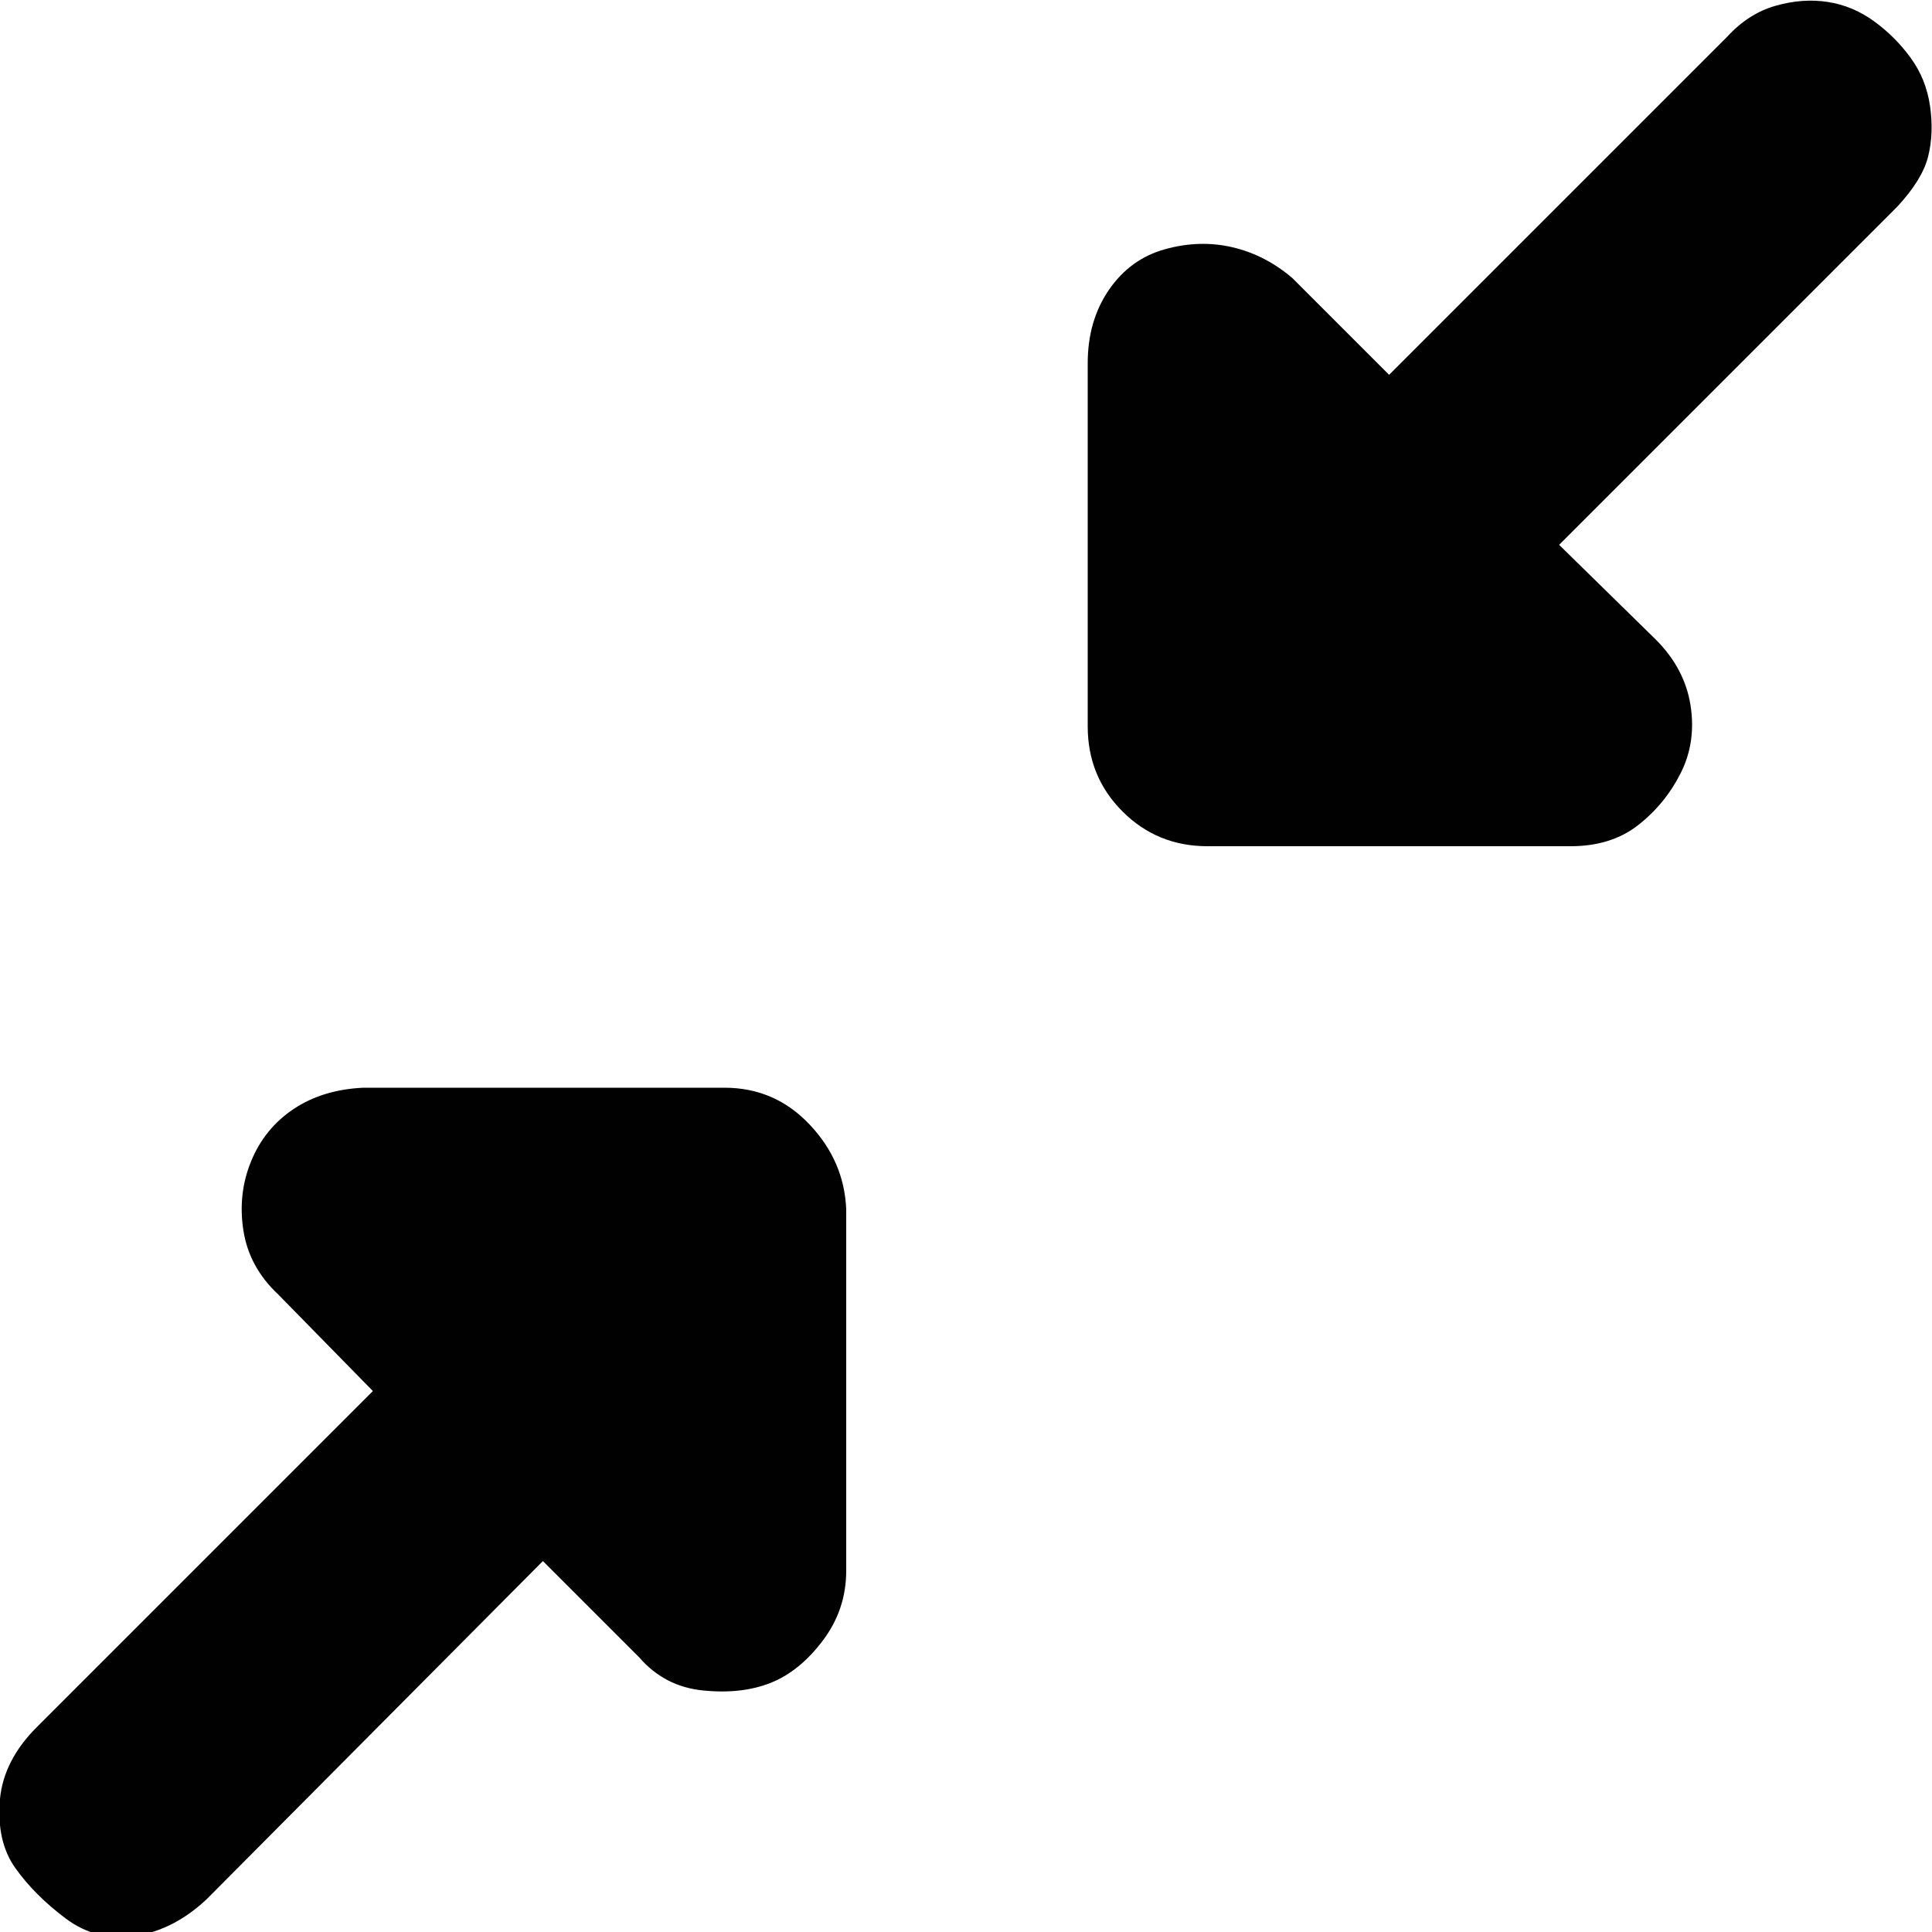
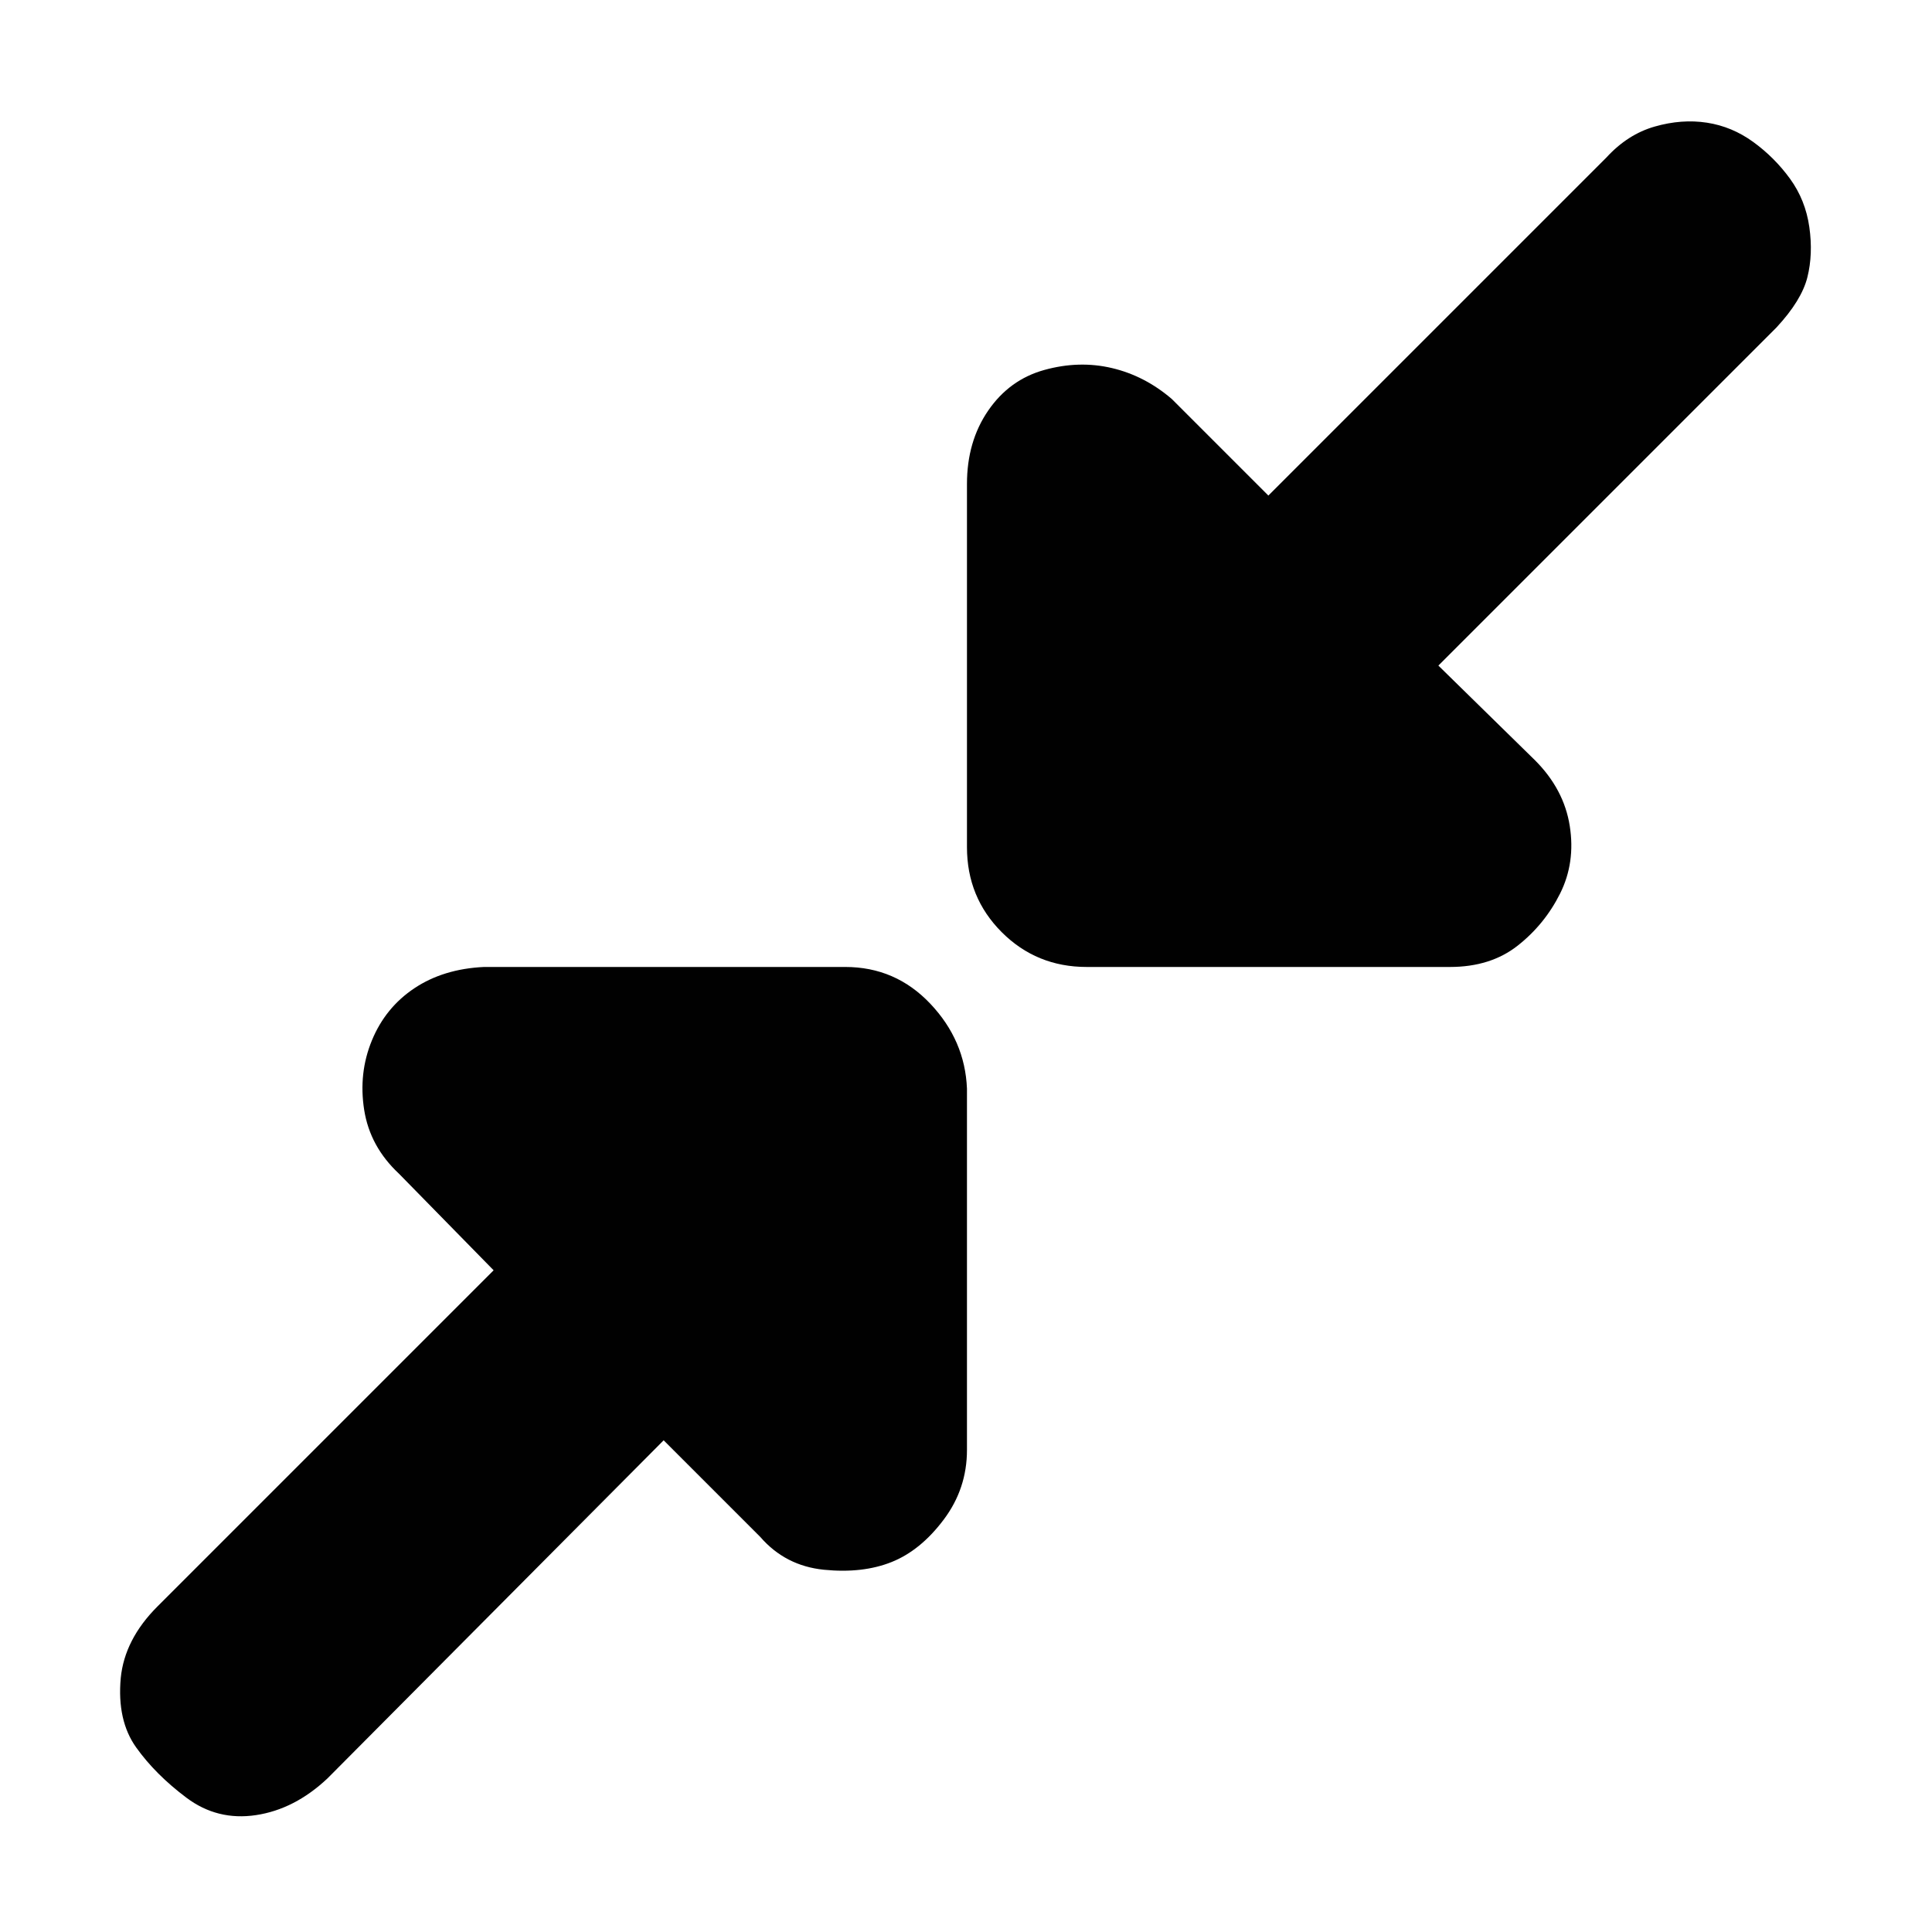
<svg xmlns="http://www.w3.org/2000/svg" fill="#010101" width="800px" height="800px" viewBox="0 0 32 32" version="1.1">
-   <path d="M 0 29.792 q 0.064 -0.64 0.608 -1.184 l 5.568 -5.568 l -1.568 -1.6 q -0.48 -0.448 -0.576 -1.056 t 0.128 -1.152 t 0.704 -0.864 t 1.152 -0.352 h 5.984 q 0.832 0 1.408 0.608 t 0.608 1.408 v 5.984 q 0 0.64 -0.384 1.152 t -0.864 0.704 t -1.12 0.128 t -1.056 -0.544 l -1.6 -1.6 l -5.568 5.6 q -0.544 0.512 -1.184 0.608 t -1.152 -0.288 t -0.832 -0.832 t -0.256 -1.152 z M 18.016 12.032 v -6.016 q 0 -0.704 0.352 -1.216 t 0.928 -0.672 t 1.12 -0.032 t 0.992 0.512 l 1.6 1.6 l 5.6 -5.6 q 0.352 -0.384 0.8 -0.512 t 0.864 -0.064 t 0.768 0.32 t 0.608 0.608 t 0.32 0.8 t -0.032 0.832 t -0.512 0.832 l -5.6 5.6 l 1.6 1.568 q 0.48 0.48 0.576 1.088 t -0.16 1.12 t -0.704 0.864 t -1.12 0.352 h -6.016 q -0.832 0 -1.408 -0.576 t -0.576 -1.408 z" />
+   <path d="M 2 27.792 q 0.064 -0.64 0.608 -1.184 l 5.568 -5.568 l -1.568 -1.6 q -0.48 -0.448 -0.576 -1.056 t 0.128 -1.152 t 0.704 -0.864 t 1.152 -0.352 h 5.984 q 0.832 0 1.408 0.608 t 0.608 1.408 v 5.984 q 0 0.64 -0.384 1.152 t -0.864 0.704 t -1.12 0.128 t -1.056 -0.544 l -1.6 -1.6 l -5.568 5.6 q -0.544 0.512 -1.184 0.608 t -1.152 -0.288 t -0.832 -0.832 t -0.256 -1.152 z M 16.016 14.032 v -6.016 q 0 -0.704 0.352 -1.216 t 0.928 -0.672 t 1.12 -0.032 t 0.992 0.512 l 1.6 1.6 l 5.6 -5.6 q 0.352 -0.384 0.8 -0.512 t 0.864 -0.064 t 0.768 0.32 t 0.608 0.608 t 0.32 0.8 t -0.032 0.832 t -0.512 0.832 l -5.6 5.6 l 1.6 1.568 q 0.48 0.48 0.576 1.088 t -0.16 1.12 t -0.704 0.864 t -1.12 0.352 h -6.016 q -0.832 0 -1.408 -0.576 t -0.576 -1.408 z" />
</svg>
